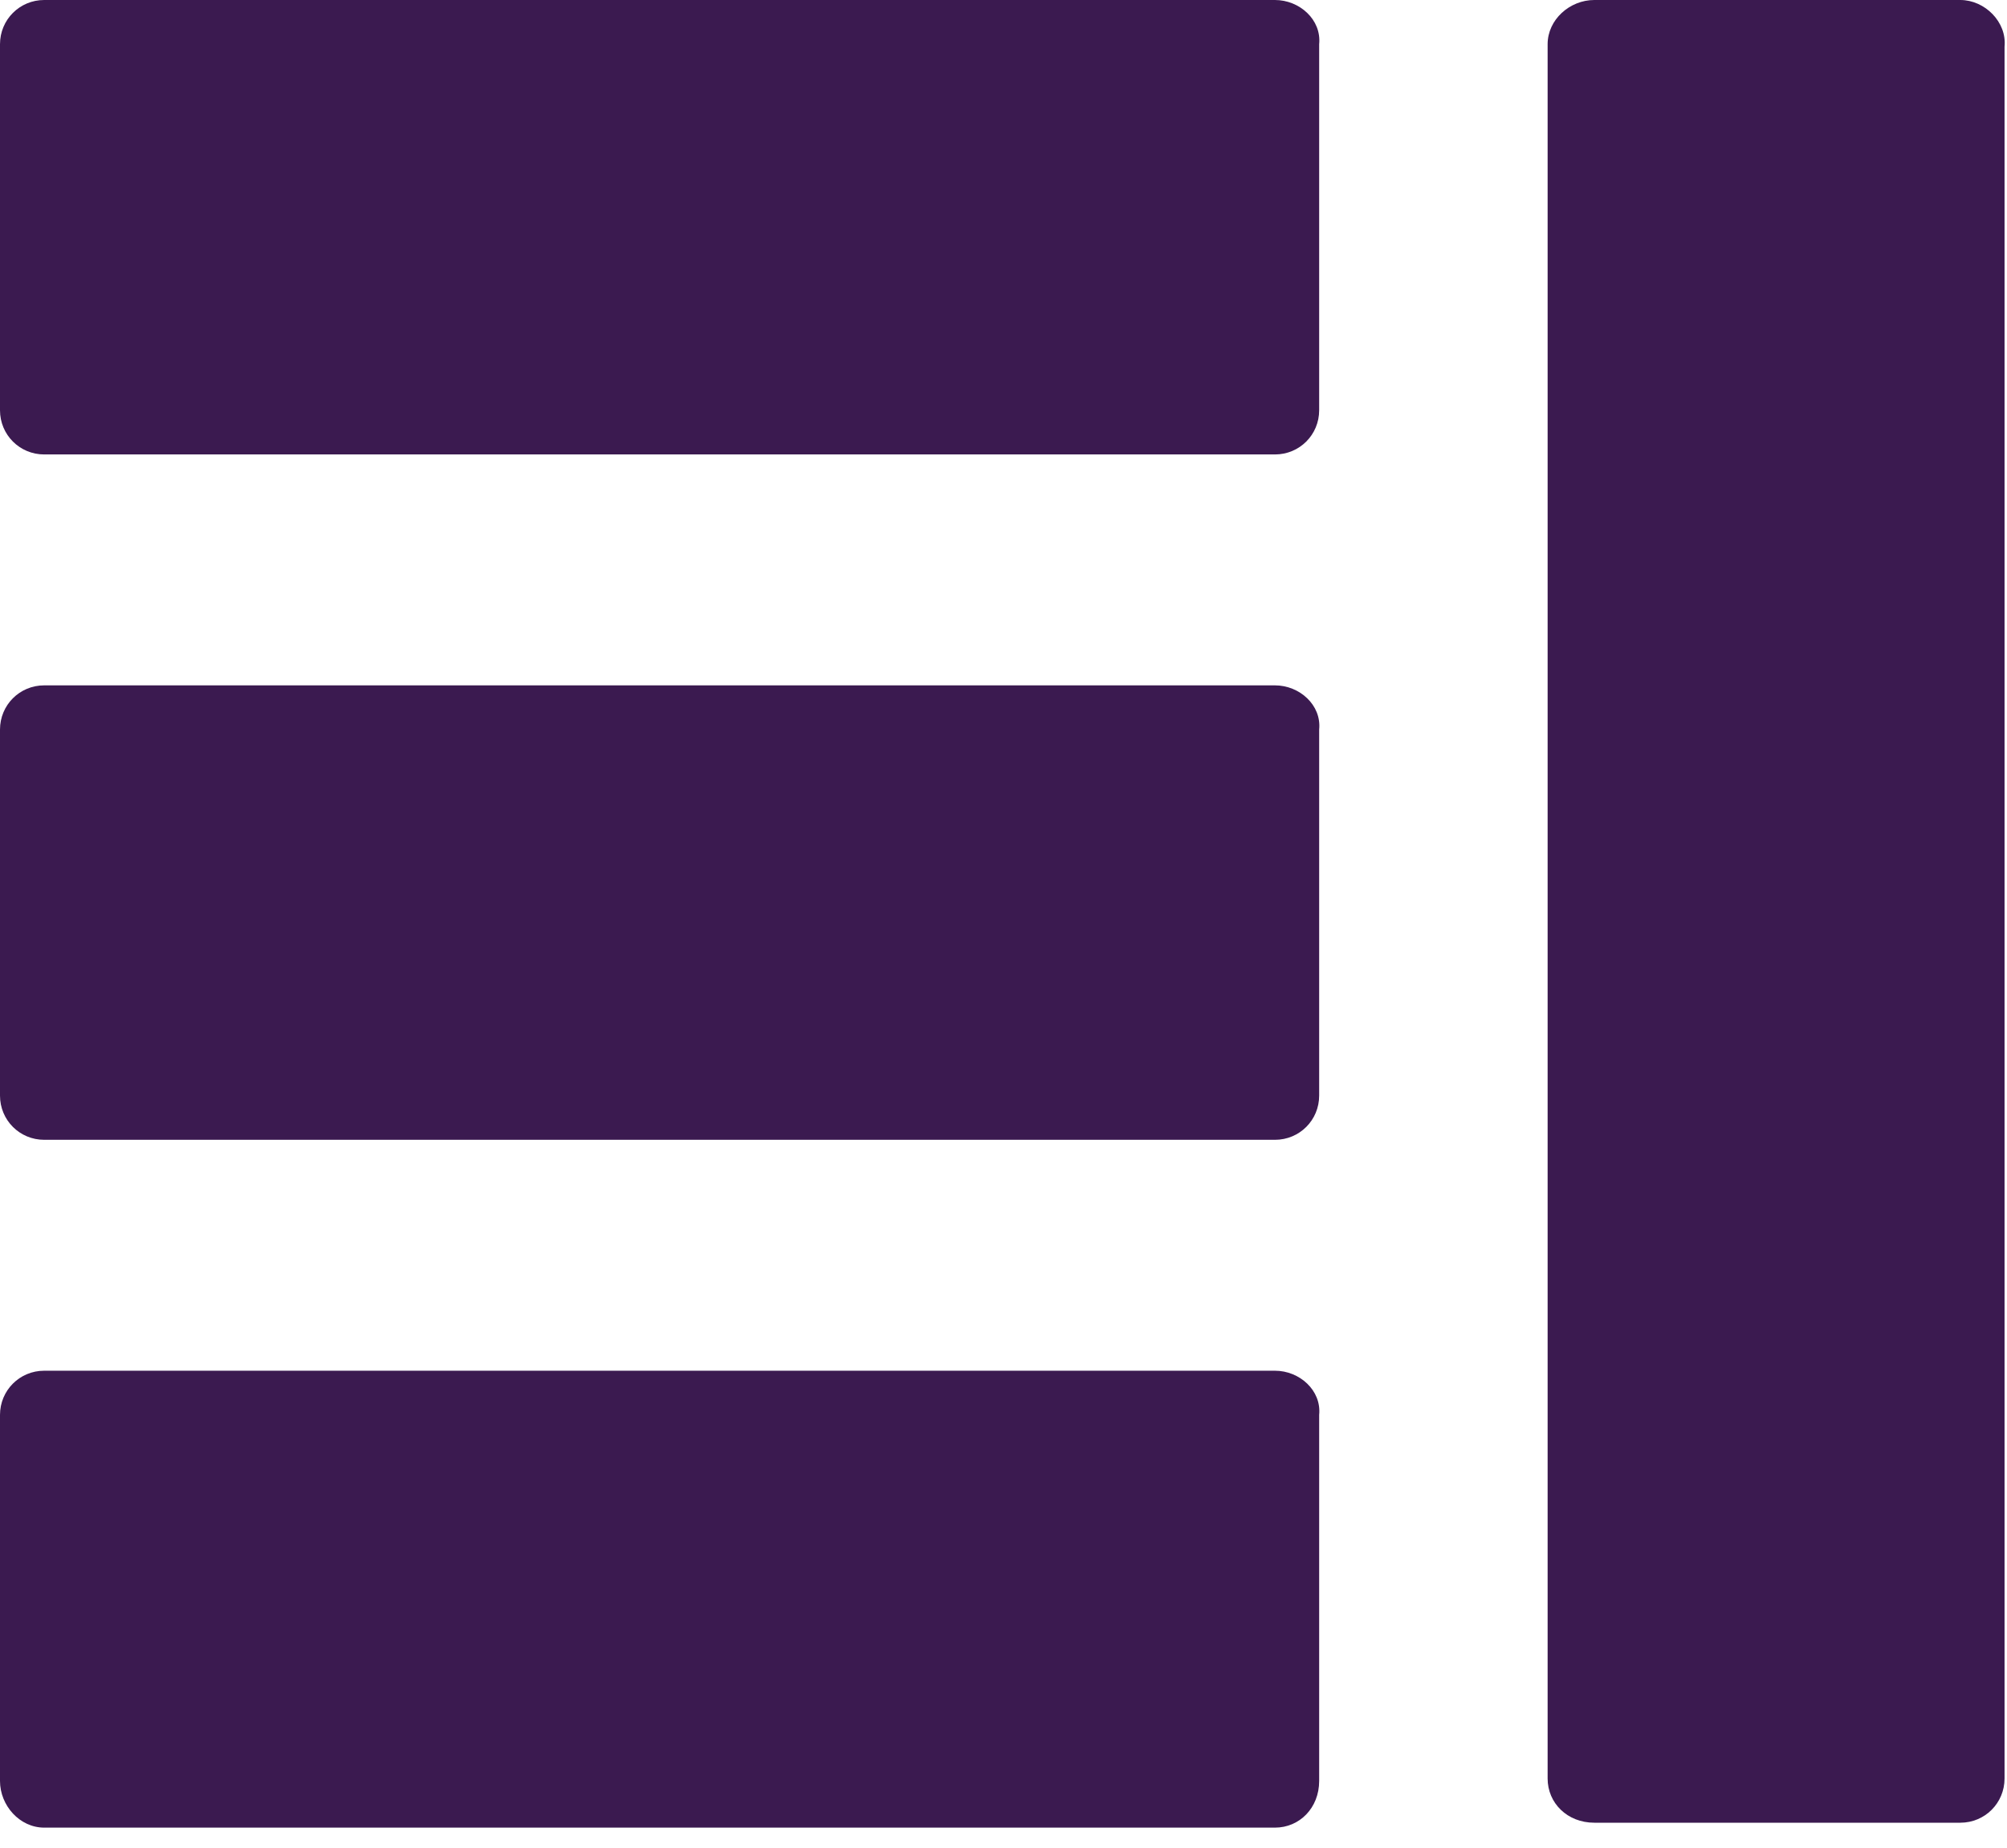
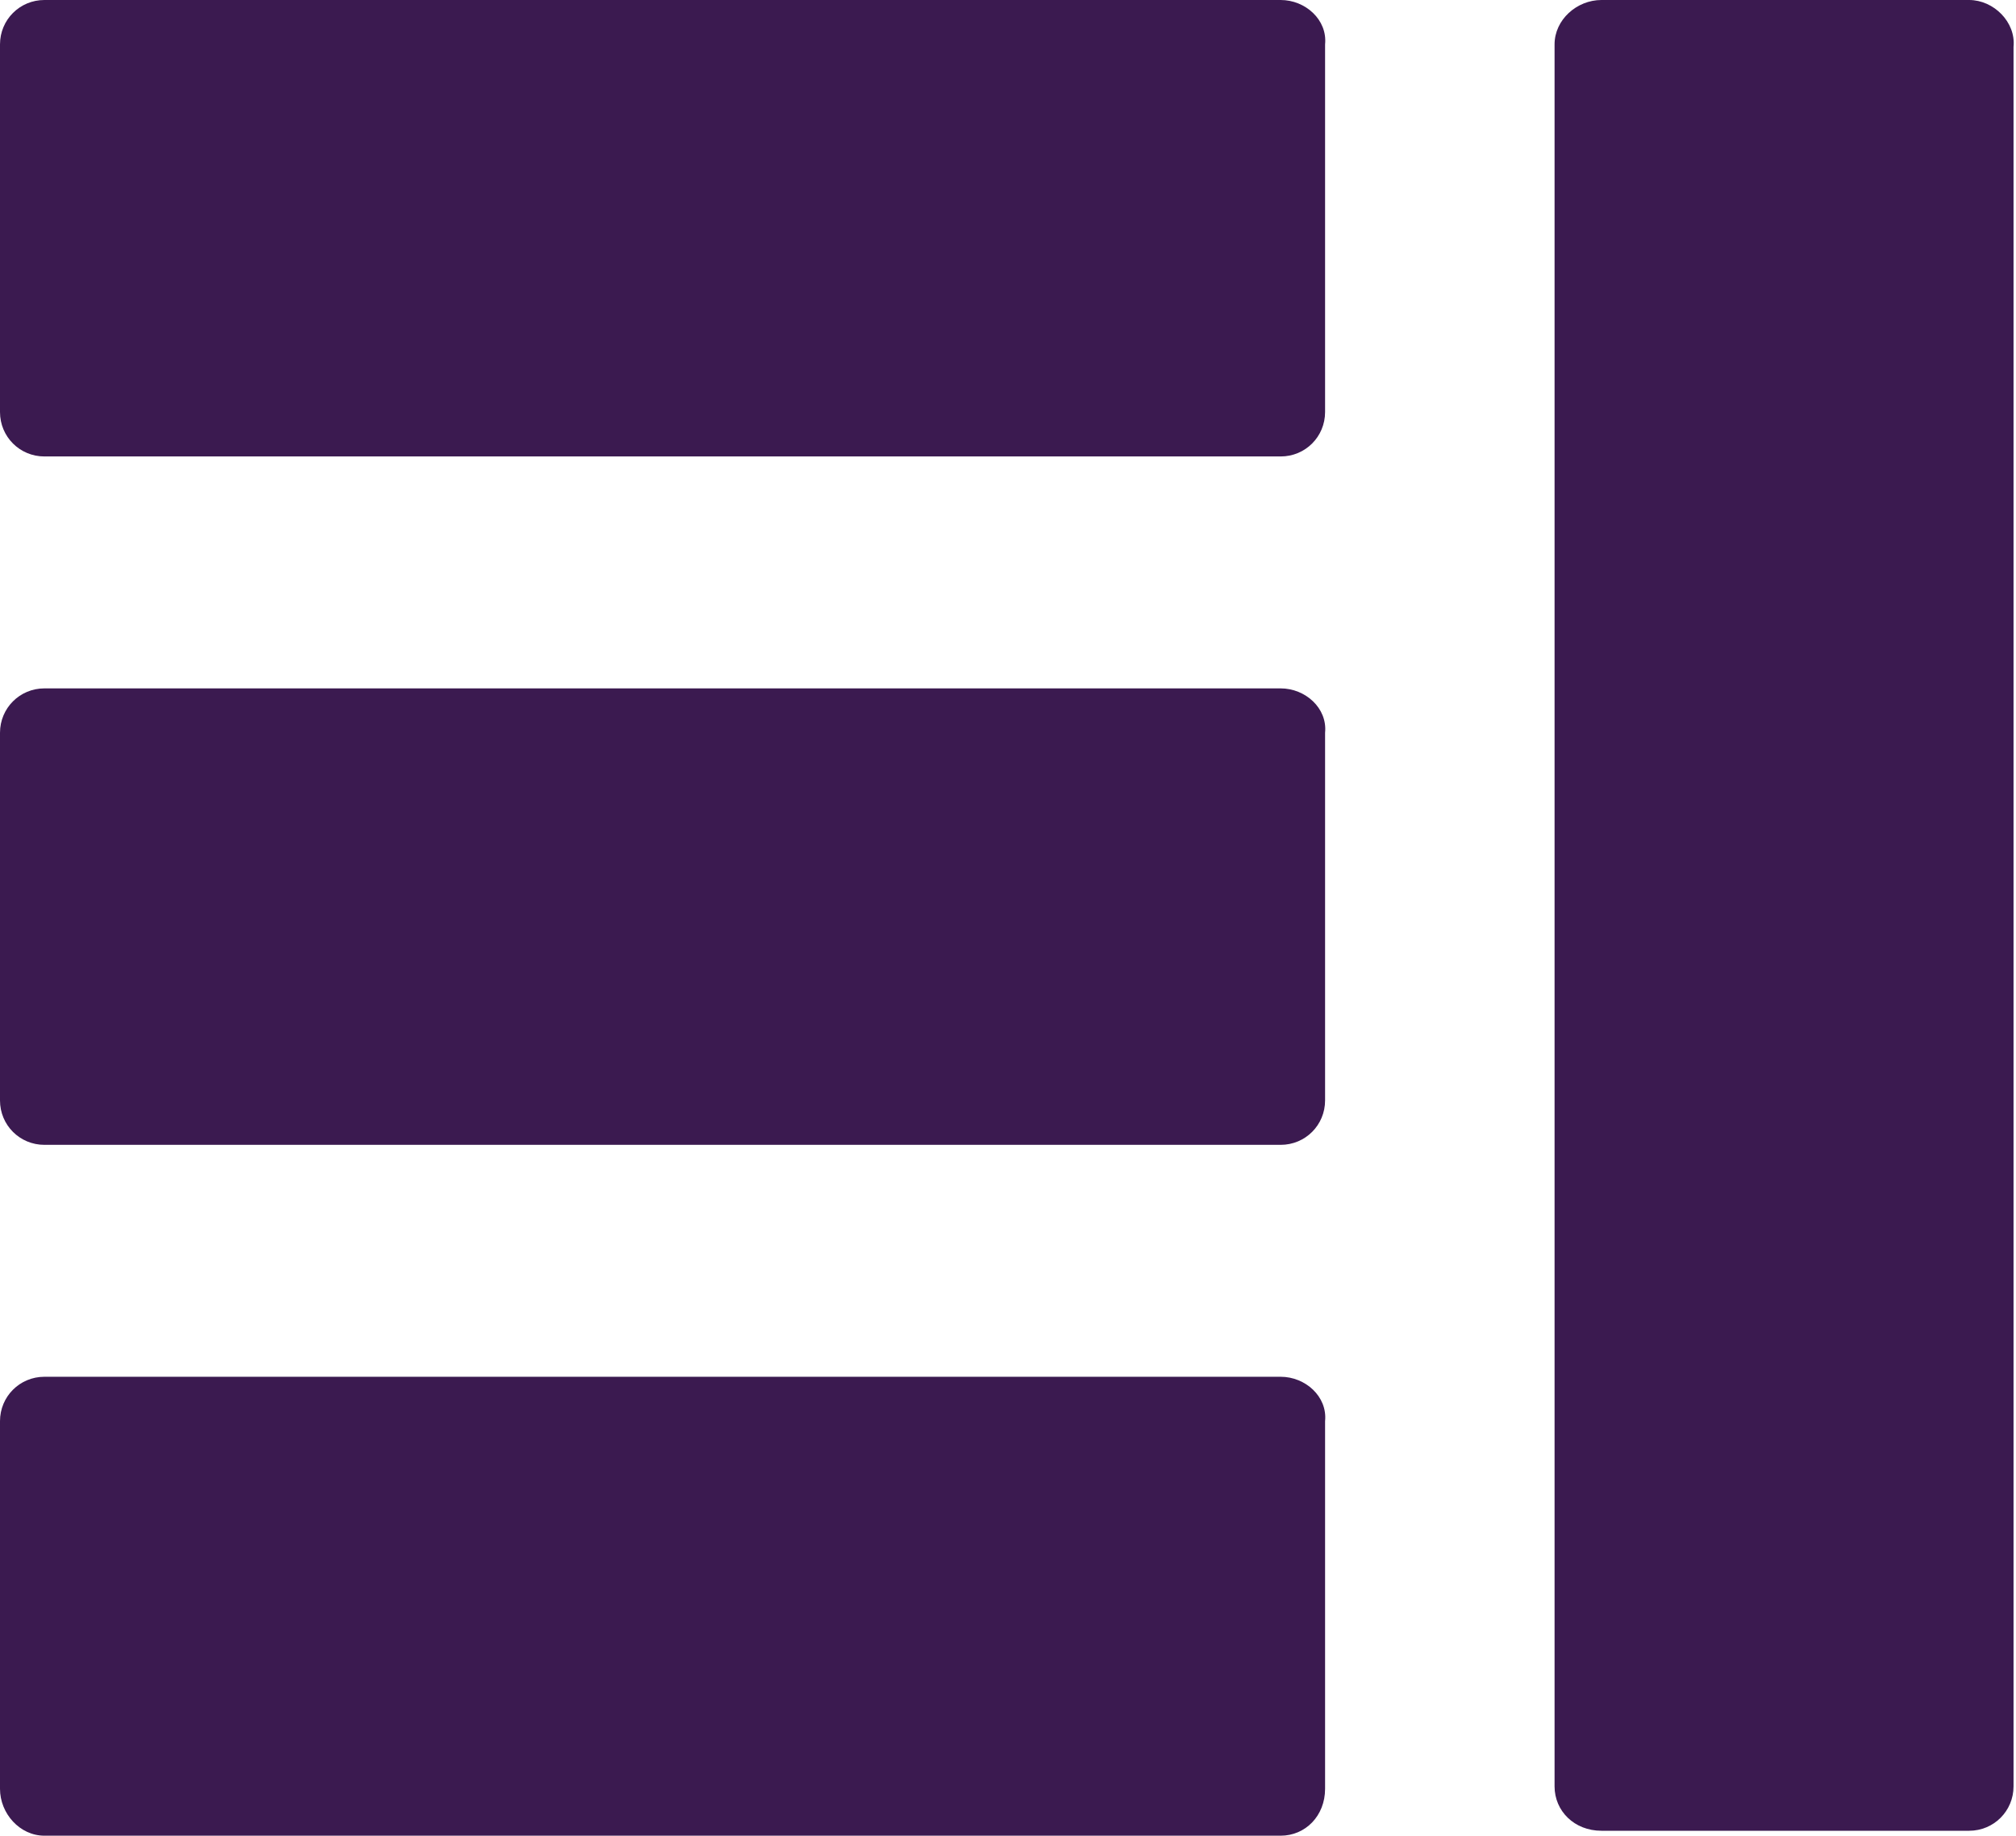
- <svg xmlns="http://www.w3.org/2000/svg" version="1.1" id="Layer_1" x="0px" y="0px" viewBox="0 0 81.7 75.2" style="" xml:space="preserve">
-   <style type="text/css">
-   .st0{fill:#3B1A50;}
-  </style>
-   <g>
-     <path class="st0" d="M51.9,0H1.8C0.8,0,0,0.8,0,1.8v14.9c0,1,0.8,1.8,1.8,1.8h50.1c1,0,1.8-0.8,1.8-1.8V1.8C53.8,0.8,52.9,0,51.9,0">
-   </path>
-     <path class="st0" d="M79.8,0H64.9c-1,0-1.9,0.8-1.9,1.8v70.6c0,1,0.8,1.8,1.9,1.8h14.9c1,0,1.8-0.8,1.8-1.8V1.9   C81.7,0.9,80.8,0,79.8,0">
-   </path>
-     <path class="st0" d="M51.9,27.9H1.8c-1,0-1.8,0.8-1.8,1.8v14.9c0,1,0.8,1.8,1.8,1.8h50.1c1,0,1.8-0.8,1.8-1.8V29.7   C53.8,28.7,52.9,27.9,51.9,27.9">
-   </path>
-     <path class="st0" d="M51.9,55.8H1.8c-1,0-1.8,0.8-1.8,1.8v14.9c0,1,0.8,1.9,1.8,1.9h50.1c1,0,1.8-0.8,1.8-1.9V57.6   C53.8,56.6,52.9,55.8,51.9,55.8">
-   </path>
-   </g>
+ <svg xmlns="http://www.w3.org/2000/svg" viewBox="0 0 81.7 74.4">
+   <path fill="#3B1A50" d="M51.9,0H1.8C0.8,0,0,0.8,0,1.8v14.9c0,1,0.8,1.8,1.8,1.8h50.1c1,0,1.8-0.8,1.8-1.8V1.8C53.8,0.8,52.9,0,51.9,0" />
+   <path fill="#3B1A50" d="M79.8,0H64.9c-1,0-1.9,0.8-1.9,1.8v70.6c0,1,0.8,1.8,1.9,1.8h14.9c1,0,1.8-0.8,1.8-1.8V1.9 C81.7,0.9,80.8,0,79.8,0" />
+   <path fill="#3B1A50" d="M51.9,27.9H1.8c-1,0-1.8,0.8-1.8,1.8v14.9c0,1,0.8,1.8,1.8,1.8h50.1c1,0,1.8-0.8,1.8-1.8V29.7 C53.8,28.7,52.9,27.9,51.9,27.9" />
+   <path fill="#3B1A50" d="M51.9,55.8H1.8c-1,0-1.8,0.8-1.8,1.8v14.9c0,1,0.8,1.9,1.8,1.9h50.1c1,0,1.8-0.8,1.8-1.9V57.6 C53.8,56.6,52.9,55.8,51.9,55.8" />
</svg>
